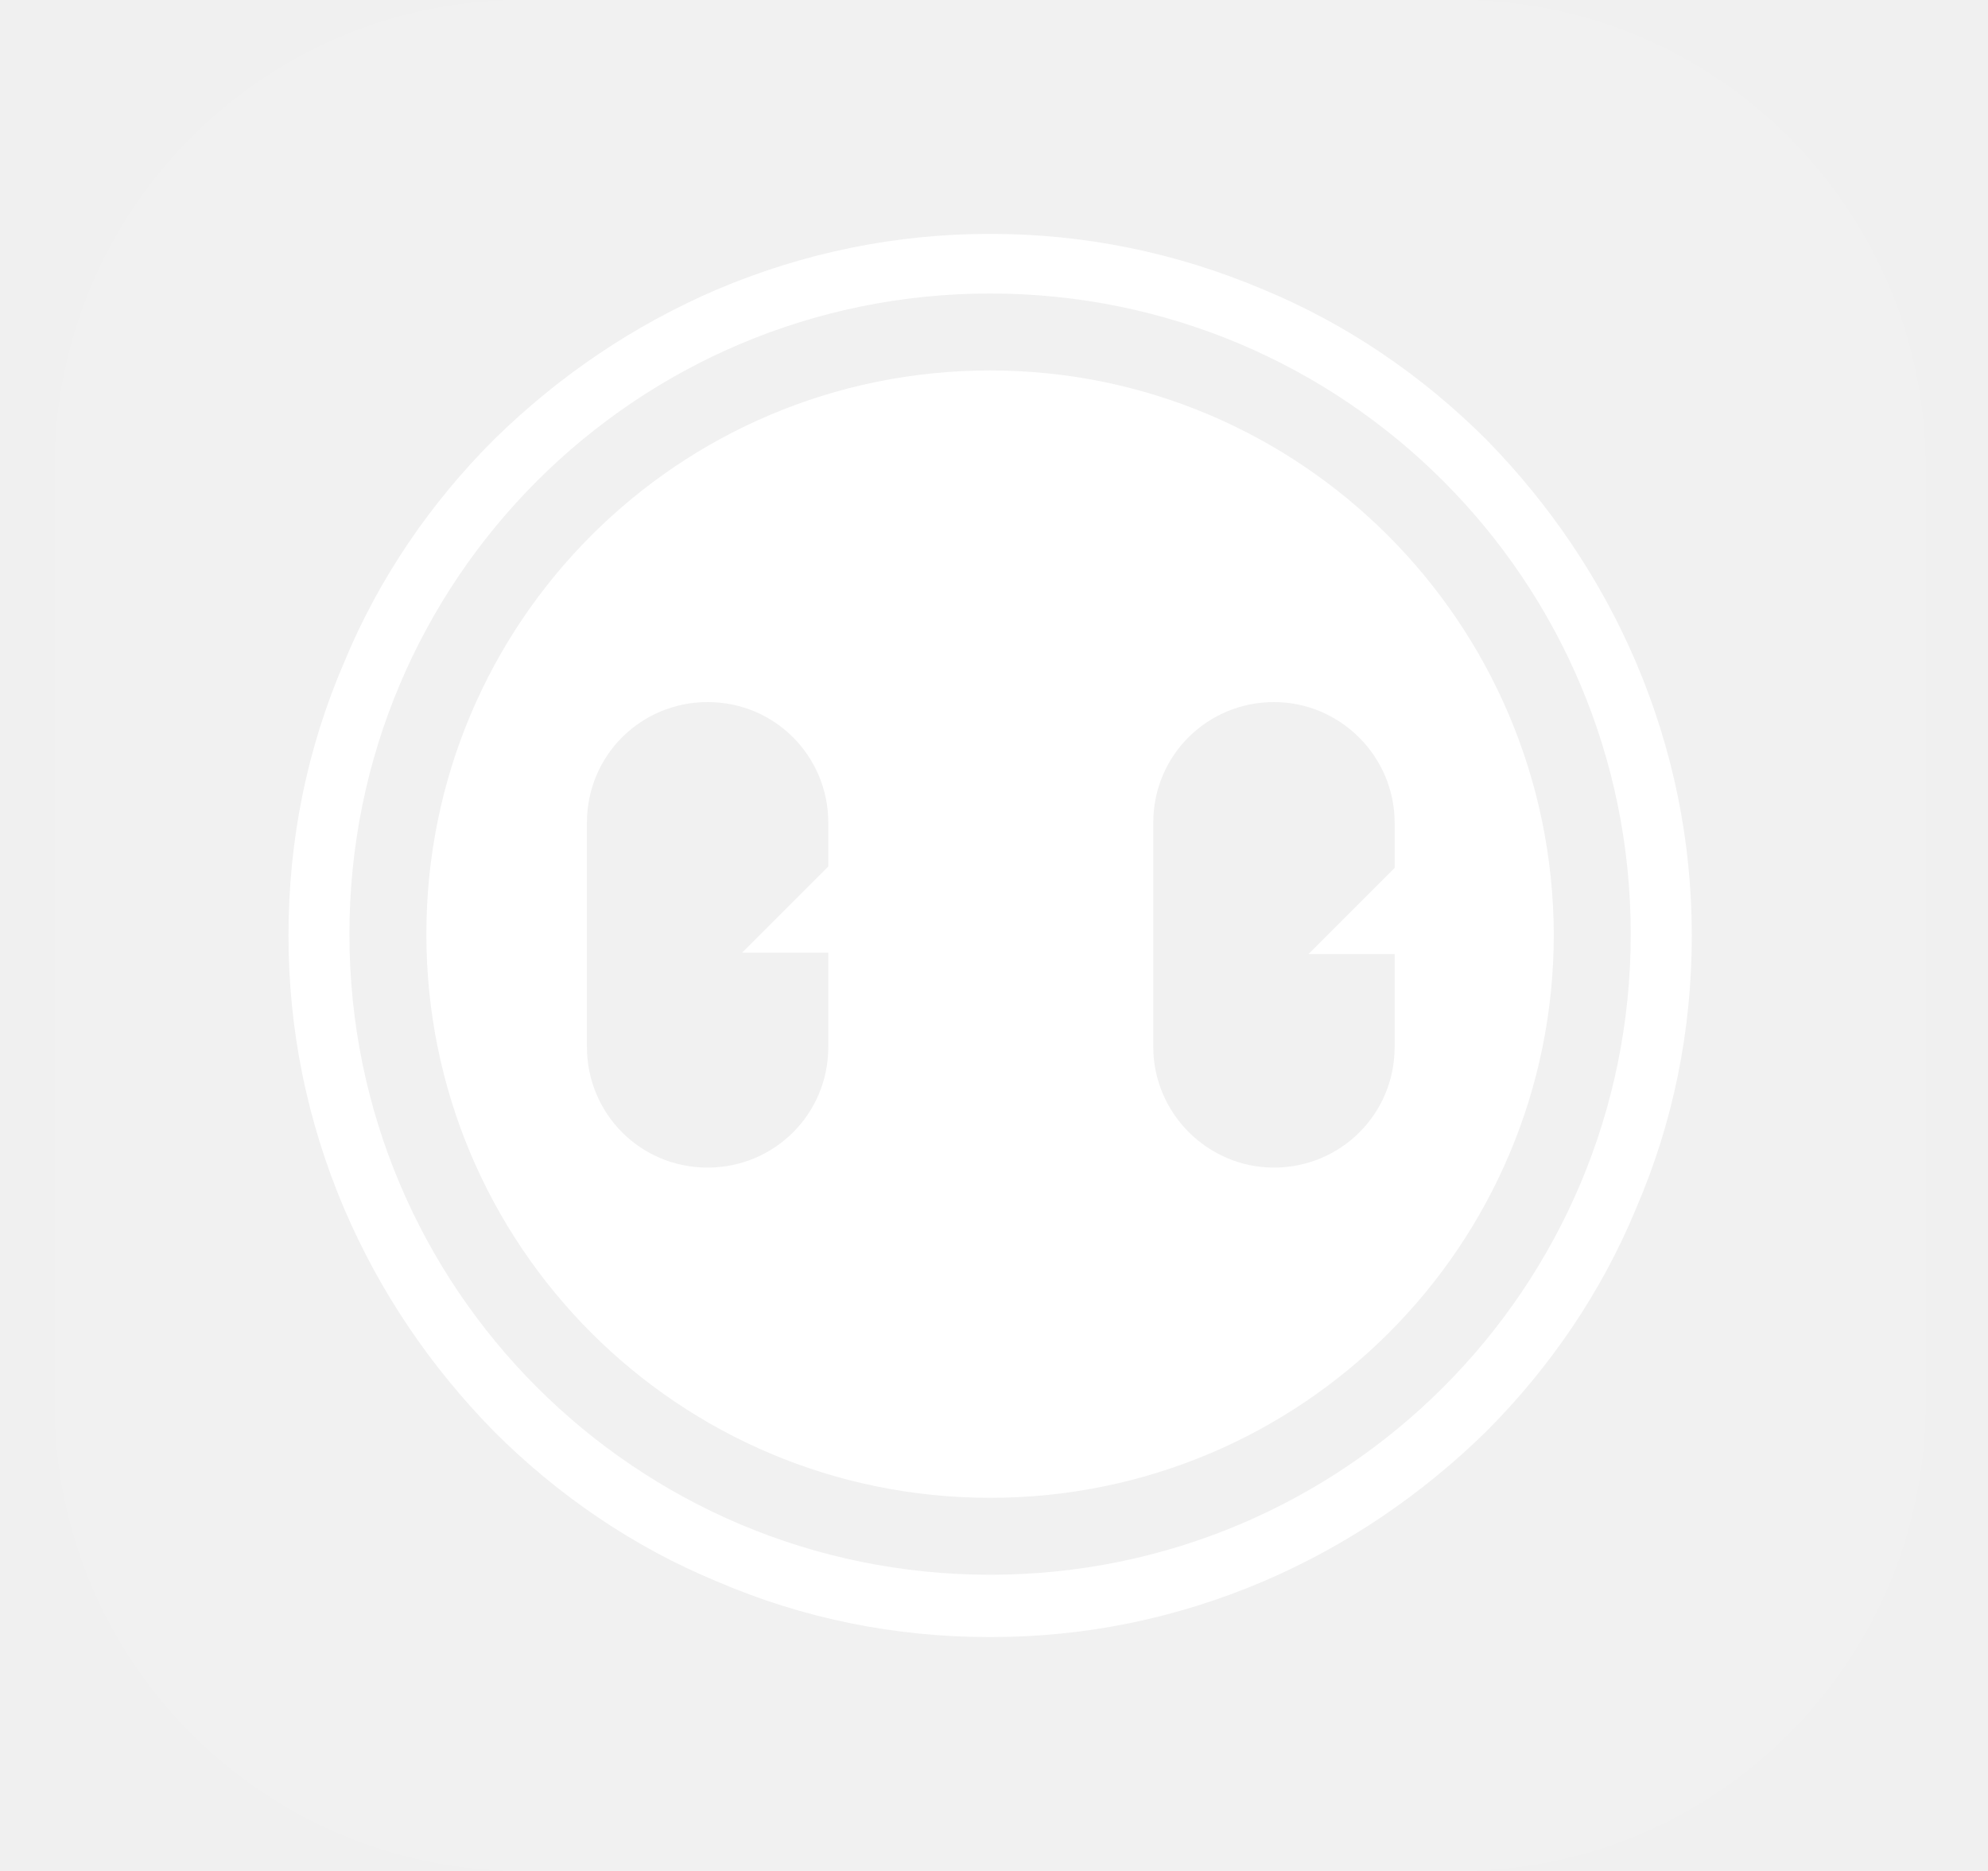
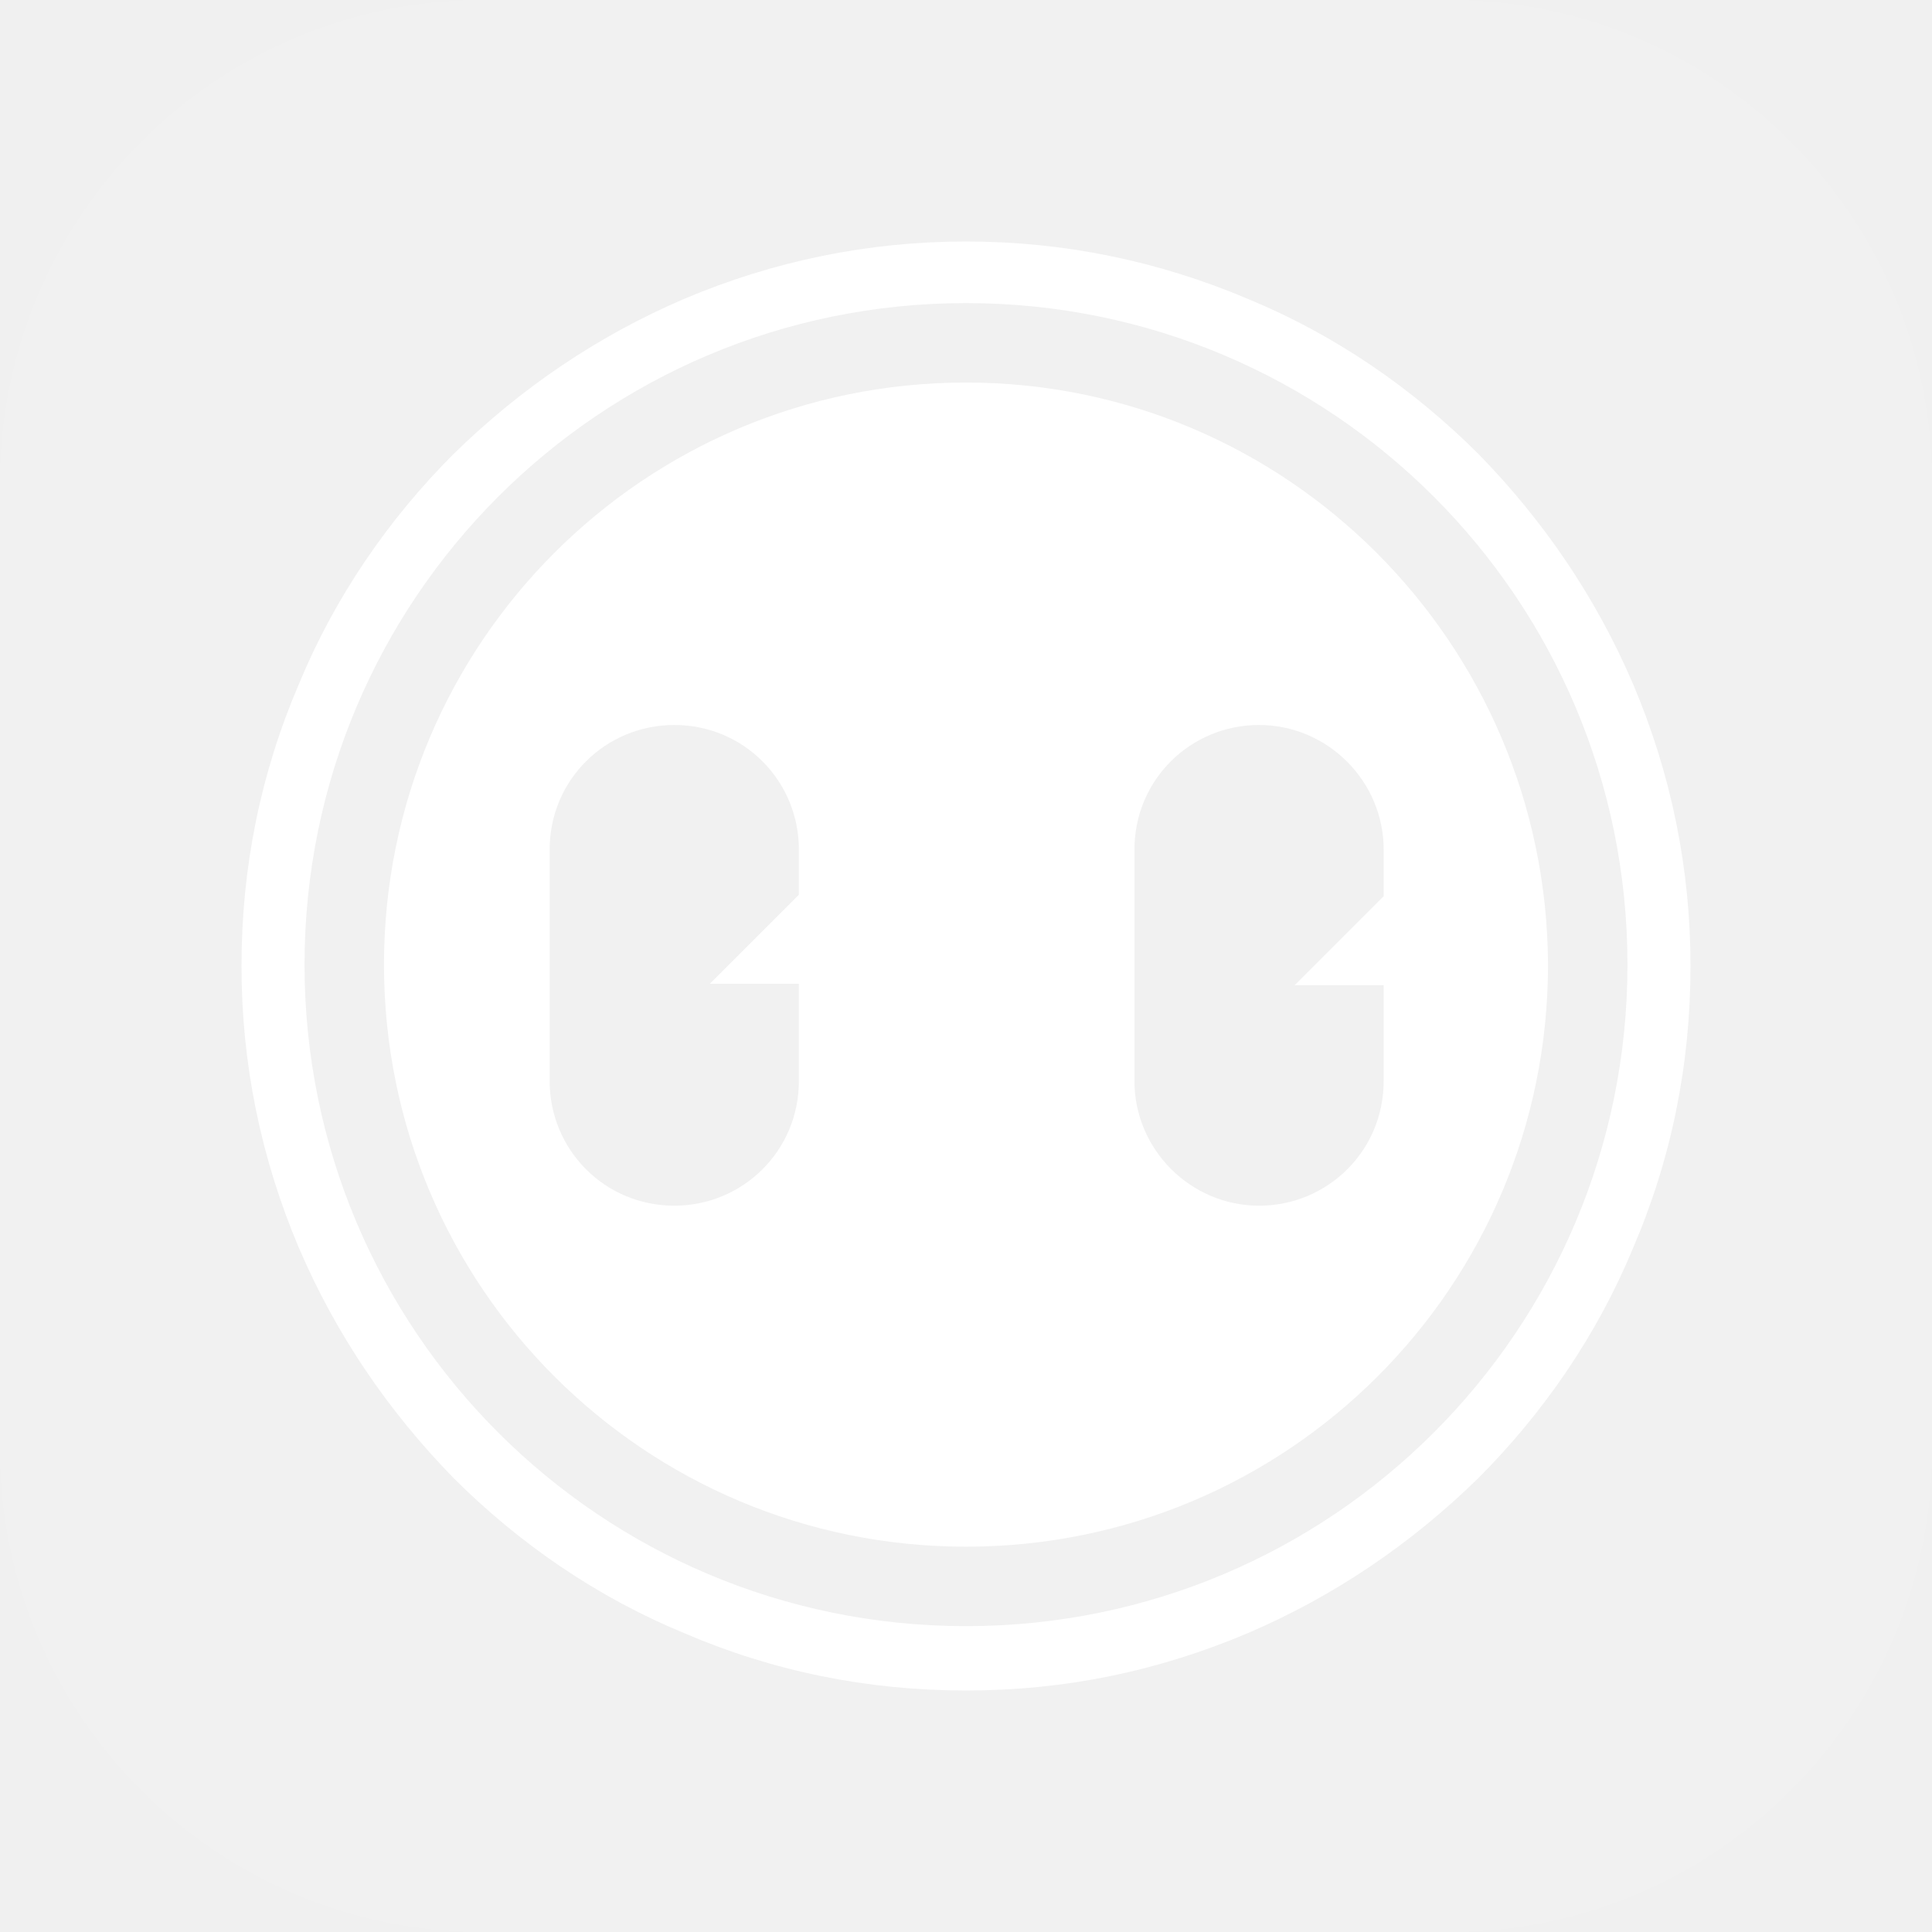
- <svg xmlns="http://www.w3.org/2000/svg" width="17" height="16" viewBox="0 0 17 16" fill="none">
+ <svg xmlns="http://www.w3.org/2000/svg" width="16" height="16" viewBox="0 0 16 16" fill="none">
  <g clip-path="url(#clip0_1758_7838)">
-     <rect x="0.467" width="16" height="16" rx="4" fill="white" fill-opacity="0.08" />
-     <path d="M8.467 2.51C11.495 2.51 13.945 4.96 13.945 7.989C13.945 11.017 11.495 13.467 8.467 13.467C5.438 13.467 2.988 11.017 2.988 7.989C2.988 4.96 5.438 2.51 8.467 2.51ZM8.467 2C7.661 2 6.879 2.159 6.13 2.476C5.416 2.783 4.78 3.214 4.225 3.758C3.68 4.302 3.238 4.949 2.943 5.664C2.625 6.401 2.467 7.183 2.467 8C2.467 8.805 2.625 9.588 2.943 10.336C3.249 11.051 3.68 11.686 4.225 12.242C4.769 12.786 5.416 13.229 6.13 13.524C6.867 13.841 7.65 14 8.467 14C9.283 14 10.055 13.841 10.803 13.524C11.518 13.217 12.153 12.786 12.709 12.242C13.253 11.697 13.695 11.051 13.99 10.336C14.308 9.599 14.467 8.817 14.467 8C14.467 7.195 14.308 6.412 13.99 5.664C13.684 4.949 13.253 4.314 12.709 3.758C12.164 3.214 11.518 2.771 10.803 2.476C10.055 2.159 9.272 2 8.467 2Z" fill="white" />
-     <path d="M8.467 3.168C5.801 3.168 3.646 5.323 3.646 7.989C3.646 10.654 5.801 12.809 8.467 12.809C11.132 12.809 13.287 10.654 13.287 7.989C13.276 5.323 11.121 3.168 8.467 3.168ZM7.083 7.41L6.346 8.147H7.083V8.953C7.083 9.531 6.618 9.985 6.051 9.985C5.472 9.985 5.019 9.52 5.019 8.953V7.036C5.019 6.457 5.484 6.004 6.051 6.004C6.629 6.004 7.083 6.469 7.083 7.036V7.41ZM11.926 8.147V8.953C11.926 9.531 11.461 9.985 10.894 9.985C10.327 9.985 9.862 9.52 9.862 8.953V7.036C9.862 6.457 10.327 6.004 10.894 6.004C11.461 6.004 11.926 6.469 11.926 7.036V7.422L11.189 8.159H11.926V8.147Z" fill="white" />
+     <rect width="16" height="16" rx="4" fill="white" fill-opacity="0.08" />
+     <path d="M8 2.51C11.028 2.51 13.478 4.96 13.478 7.989C13.478 11.017 11.028 13.467 8 13.467C4.972 13.467 2.522 11.017 2.522 7.989C2.522 4.96 4.972 2.51 8 2.51ZM8 2C7.195 2 6.412 2.159 5.664 2.476C4.949 2.783 4.314 3.214 3.758 3.758C3.214 4.302 2.771 4.949 2.476 5.664C2.159 6.401 2 7.183 2 8C2 8.805 2.159 9.588 2.476 10.336C2.783 11.051 3.214 11.686 3.758 12.242C4.302 12.786 4.949 13.229 5.664 13.524C6.401 13.841 7.183 14 8 14C8.817 14 9.588 13.841 10.336 13.524C11.051 13.217 11.686 12.786 12.242 12.242C12.786 11.697 13.229 11.051 13.524 10.336C13.841 9.599 14 8.817 14 8C14 7.195 13.841 6.412 13.524 5.664C13.217 4.949 12.786 4.314 12.242 3.758C11.697 3.214 11.051 2.771 10.336 2.476C9.588 2.159 8.805 2 8 2Z" fill="white" />
+     <path d="M8 3.168C5.335 3.168 3.18 5.323 3.18 7.989C3.18 10.654 5.335 12.809 8 12.809C10.665 12.809 12.82 10.654 12.82 7.989C12.809 5.323 10.654 3.168 8 3.168ZM6.616 7.41L5.879 8.147H6.616V8.953C6.616 9.531 6.151 9.985 5.584 9.985C5.006 9.985 4.552 9.52 4.552 8.953V7.036C4.552 6.457 5.017 6.004 5.584 6.004C6.163 6.004 6.616 6.469 6.616 7.036V7.41ZM11.459 8.147V8.953C11.459 9.531 10.994 9.985 10.427 9.985C9.86 9.985 9.395 9.52 9.395 8.953V7.036C9.395 6.457 9.86 6.004 10.427 6.004C10.994 6.004 11.459 6.469 11.459 7.036V7.422L10.722 8.159H11.459V8.147Z" fill="white" />
  </g>
  <defs>
    <clipPath id="clip0_1758_7838">
-       <rect x="0.467" width="16" height="16" rx="4" fill="white" />
+       <rect width="16" height="16" rx="4" fill="white" />
    </clipPath>
  </defs>
</svg>
